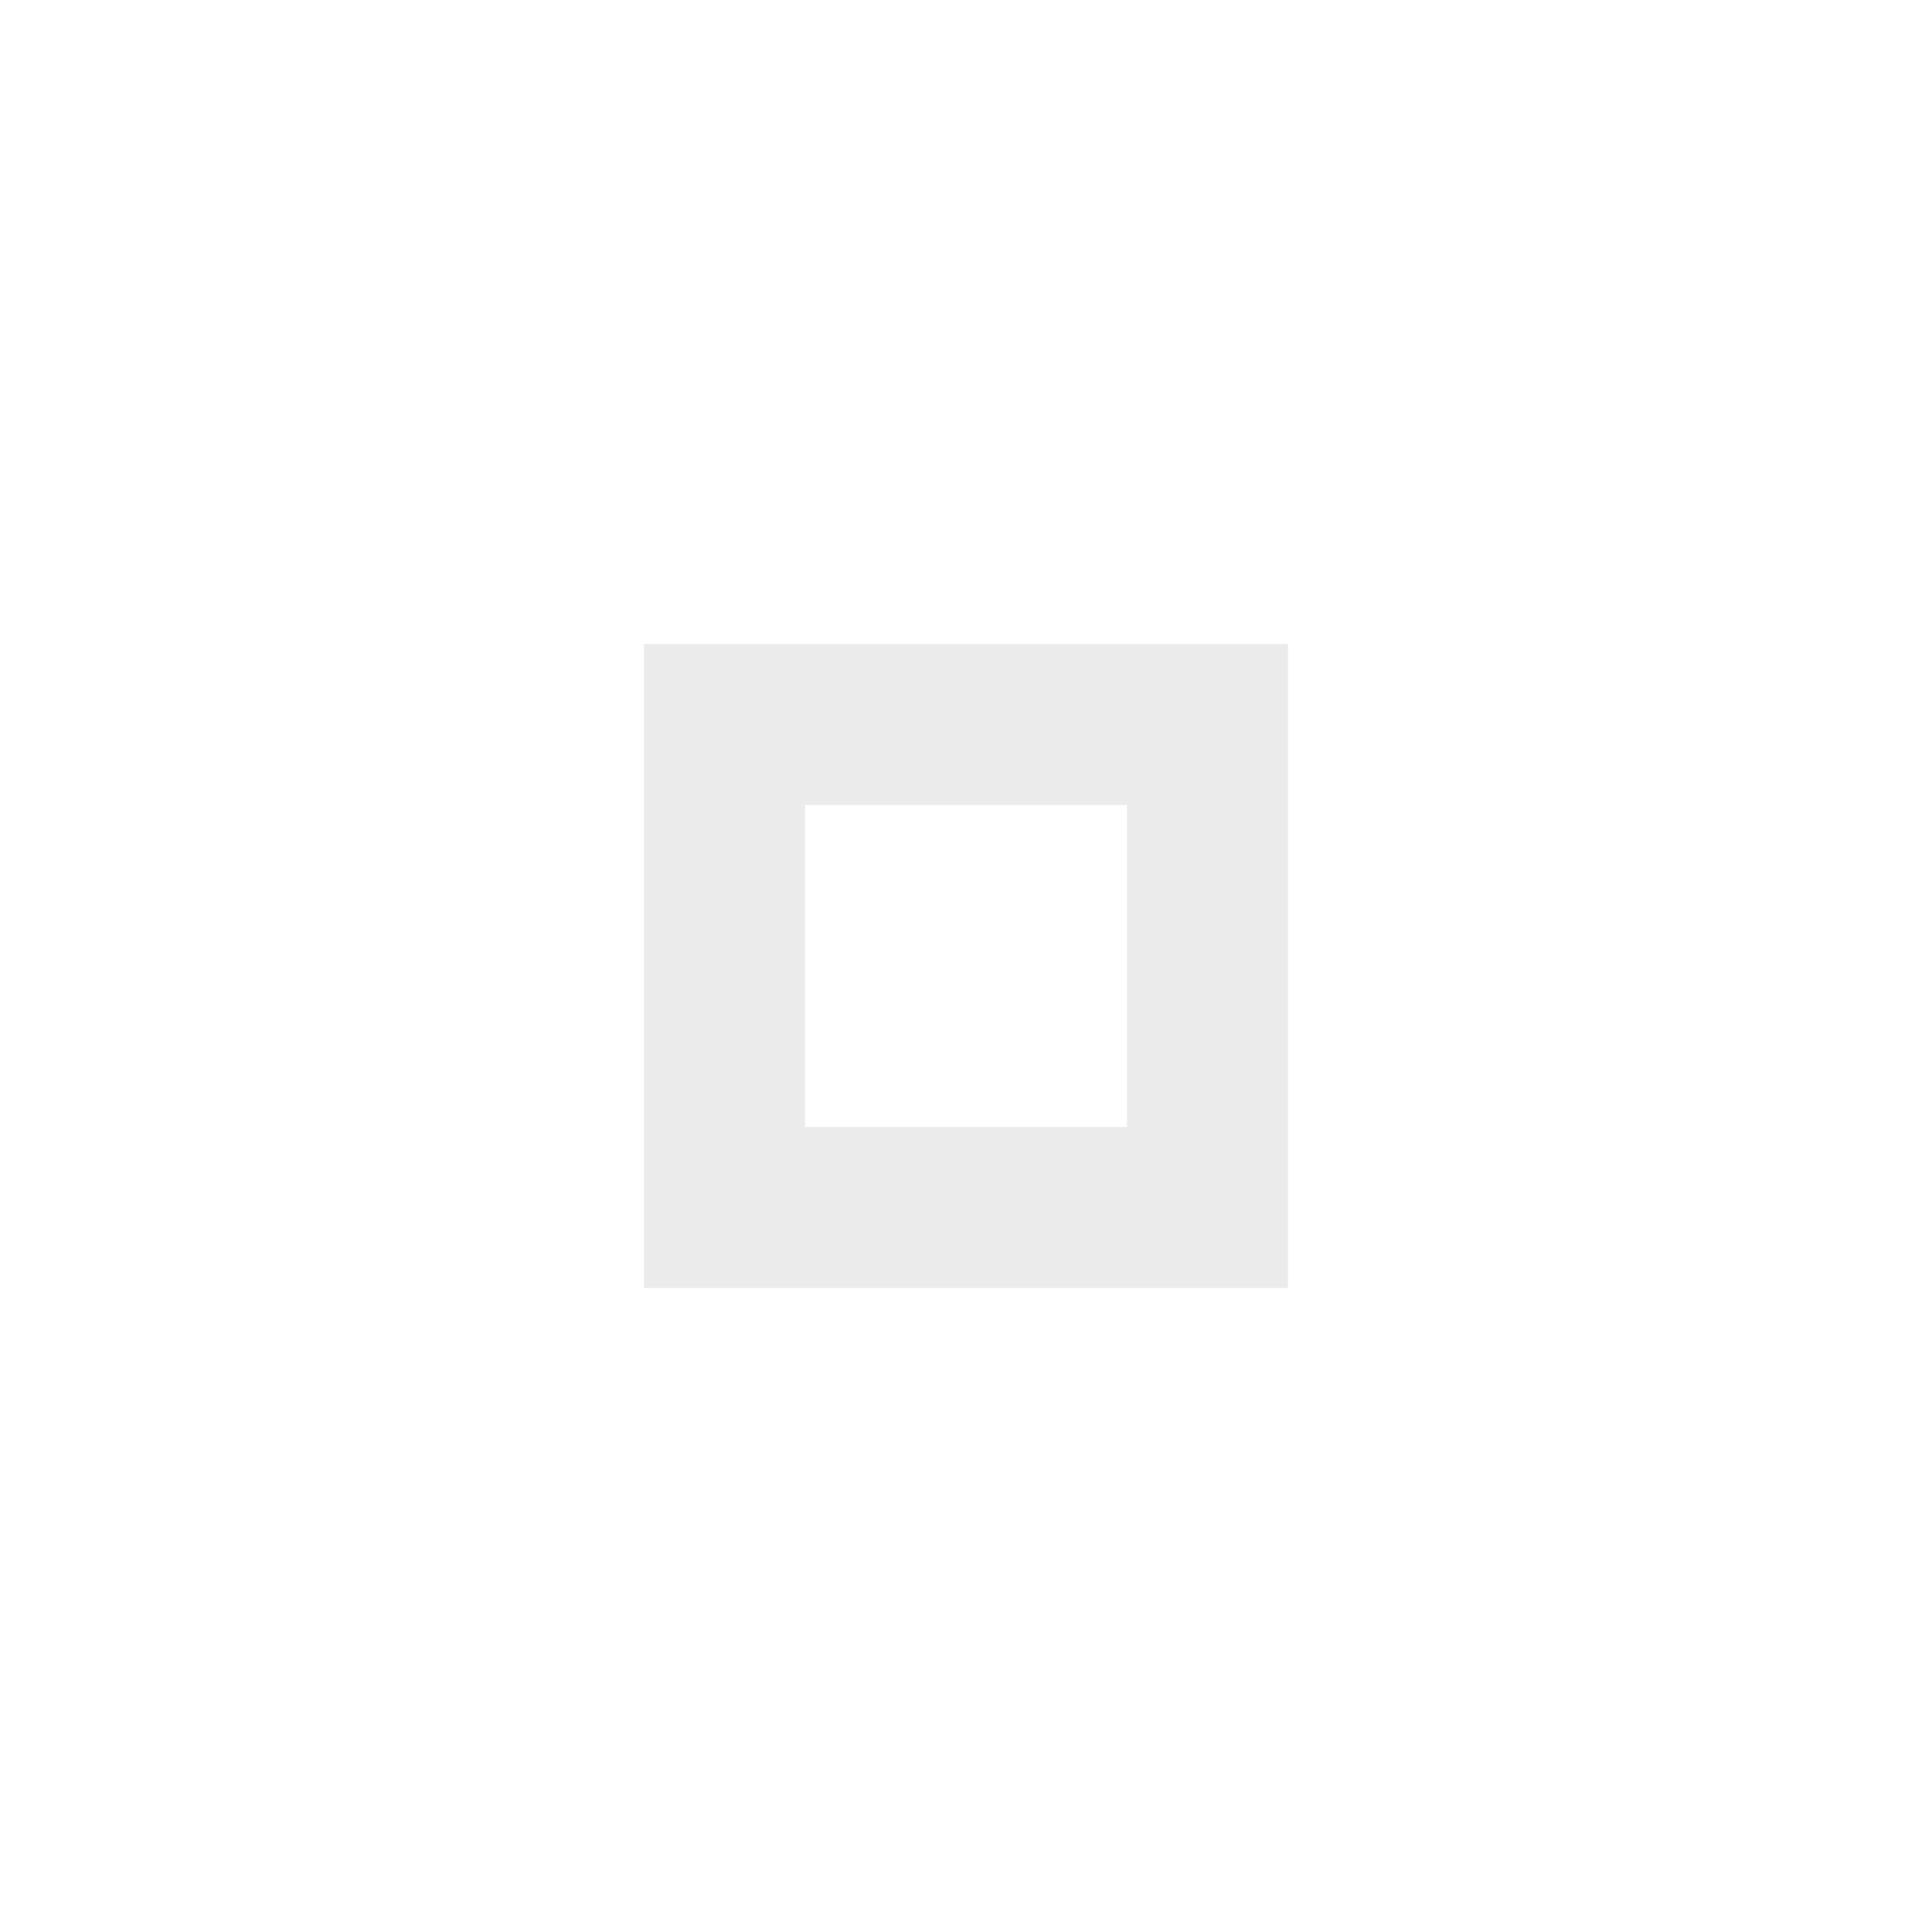
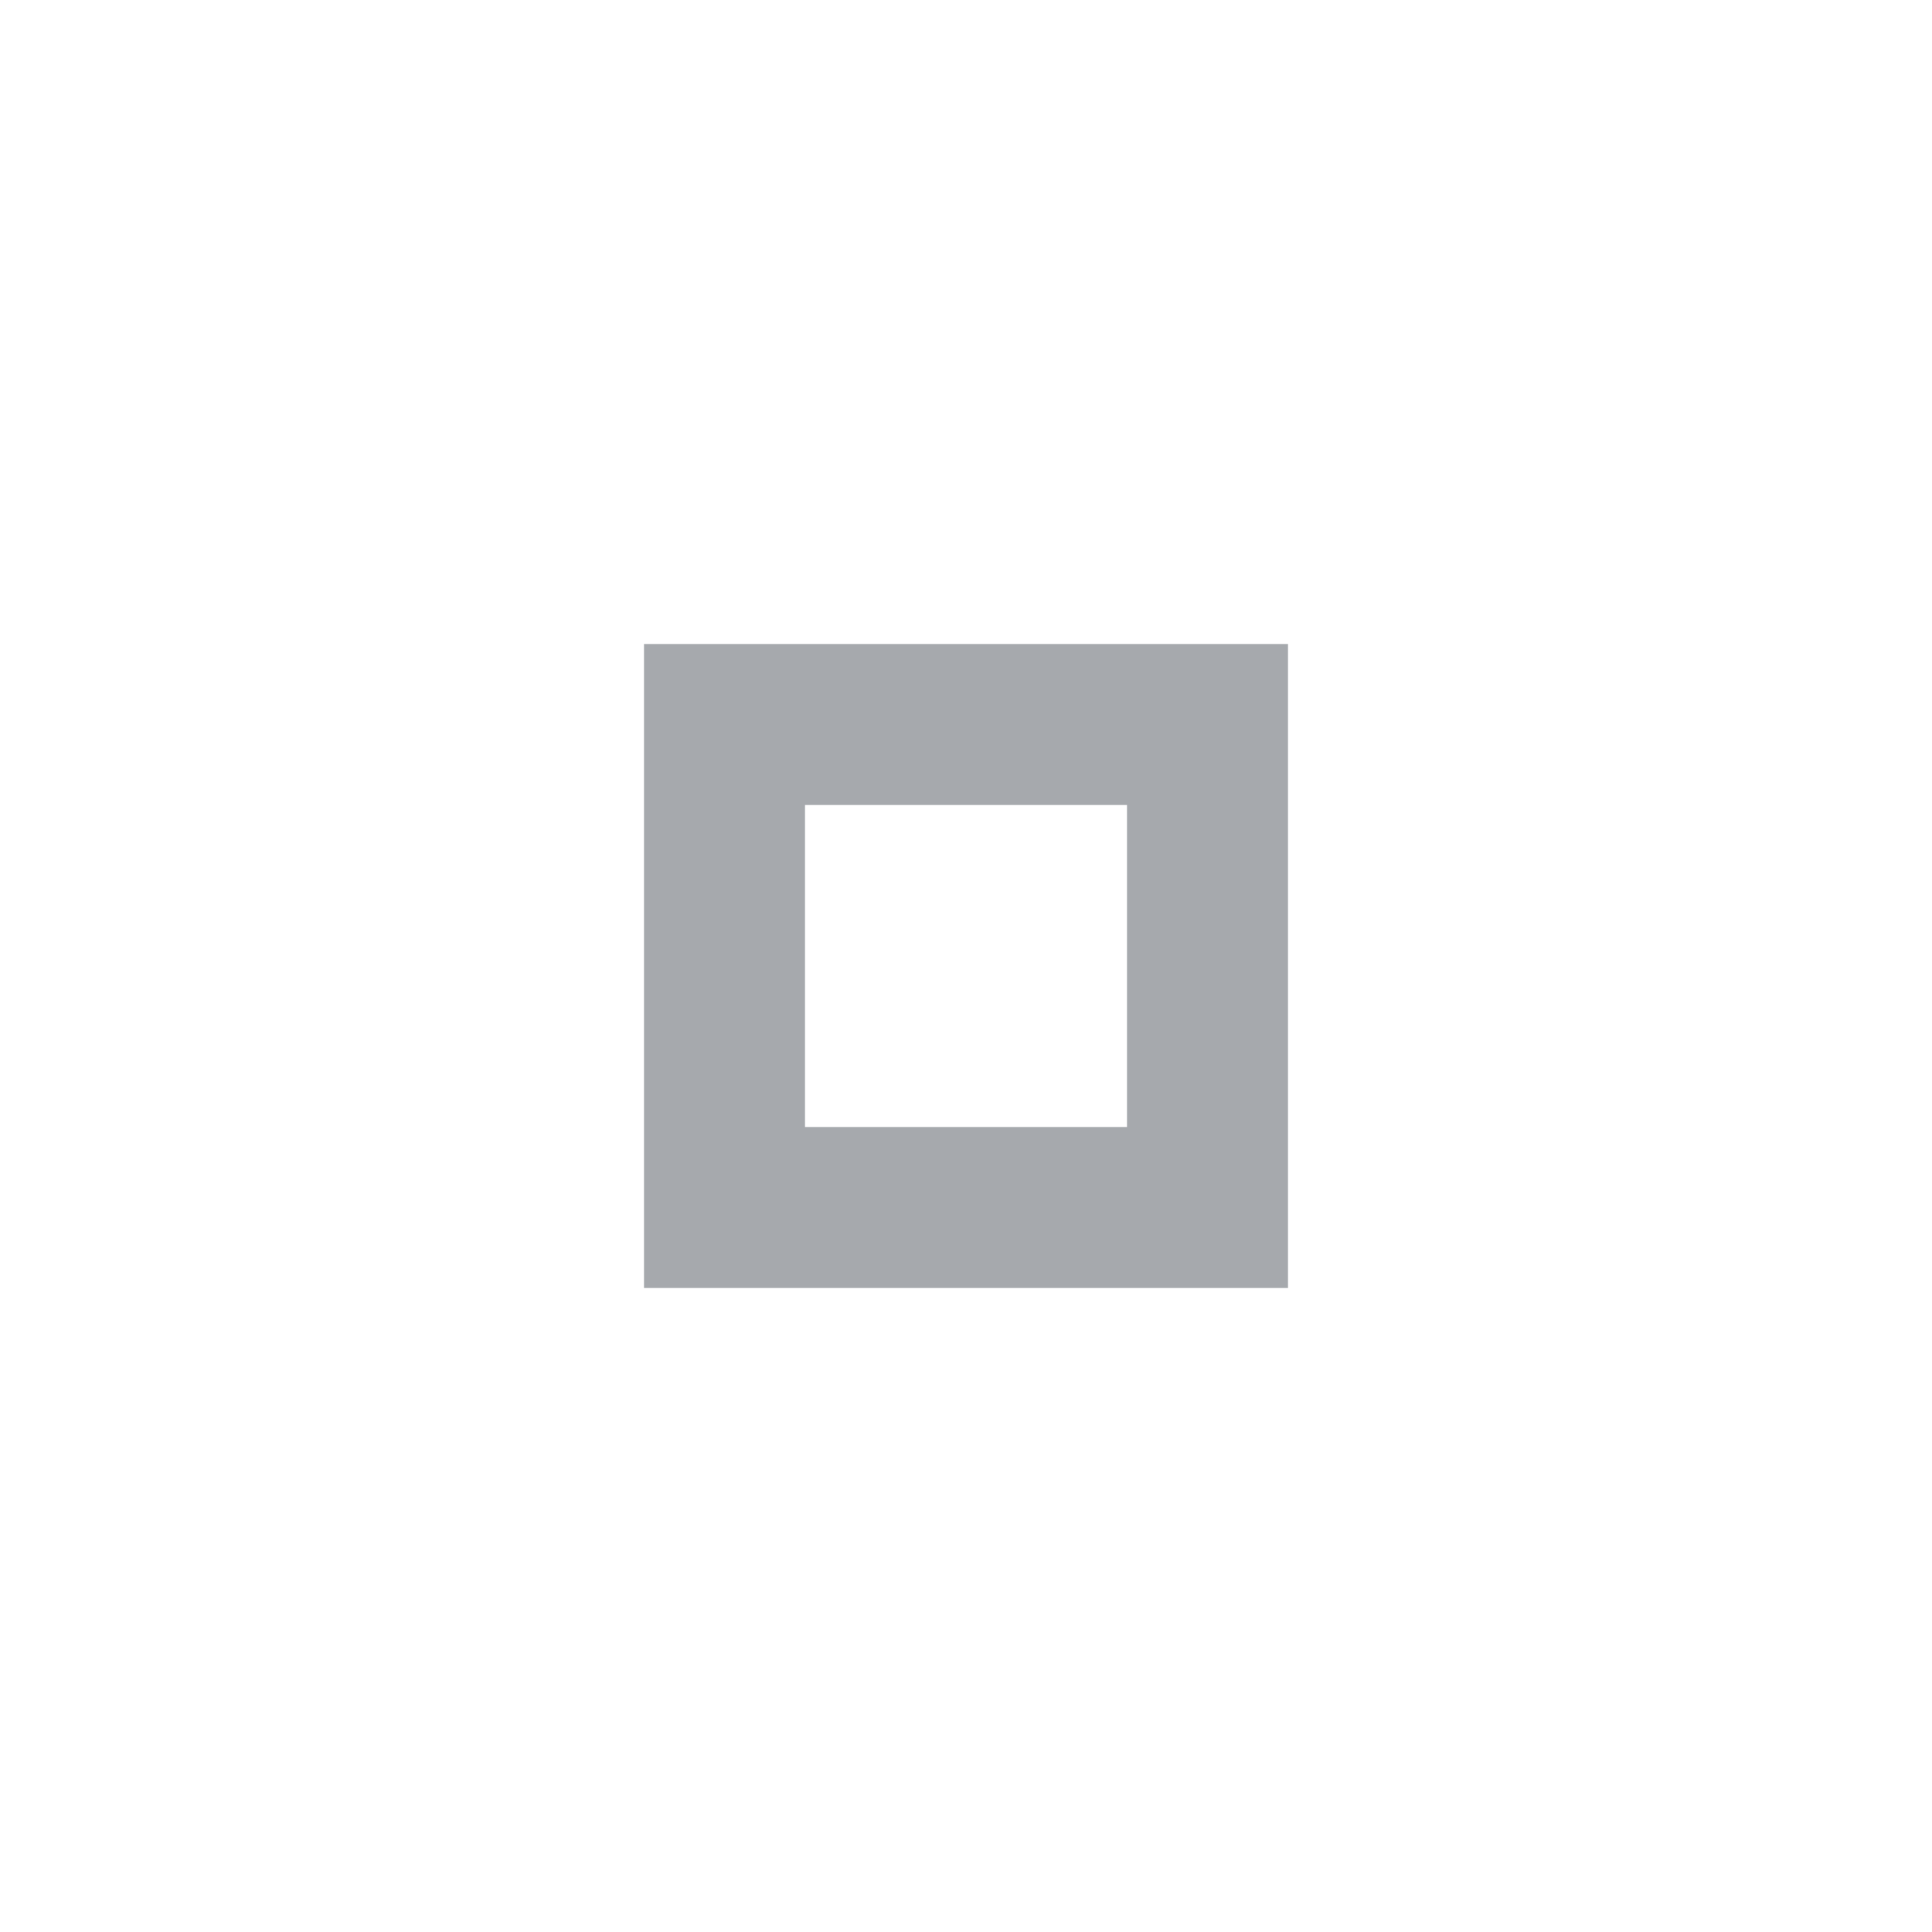
- <svg xmlns="http://www.w3.org/2000/svg" width="24" height="24" viewBox="0 0 24 24" fill="#CACACC">
-   <circle cx="12" cy="12" r="10" opacity="0" />
-   <path d="m8 8v8h8v-8h-8zm2 2h4v4h-4v-4z" opacity=".38" />
+ <svg xmlns="http://www.w3.org/2000/svg" version="1.1" x="0px" y="0px" width="24px" height="24px" viewBox="0 0 24 24" xml:space="preserve">
+   <path fill="#a6a9ad" d="M14,14h-4v-4h4V14z M16,8H8v8h8V8z" />
</svg>
